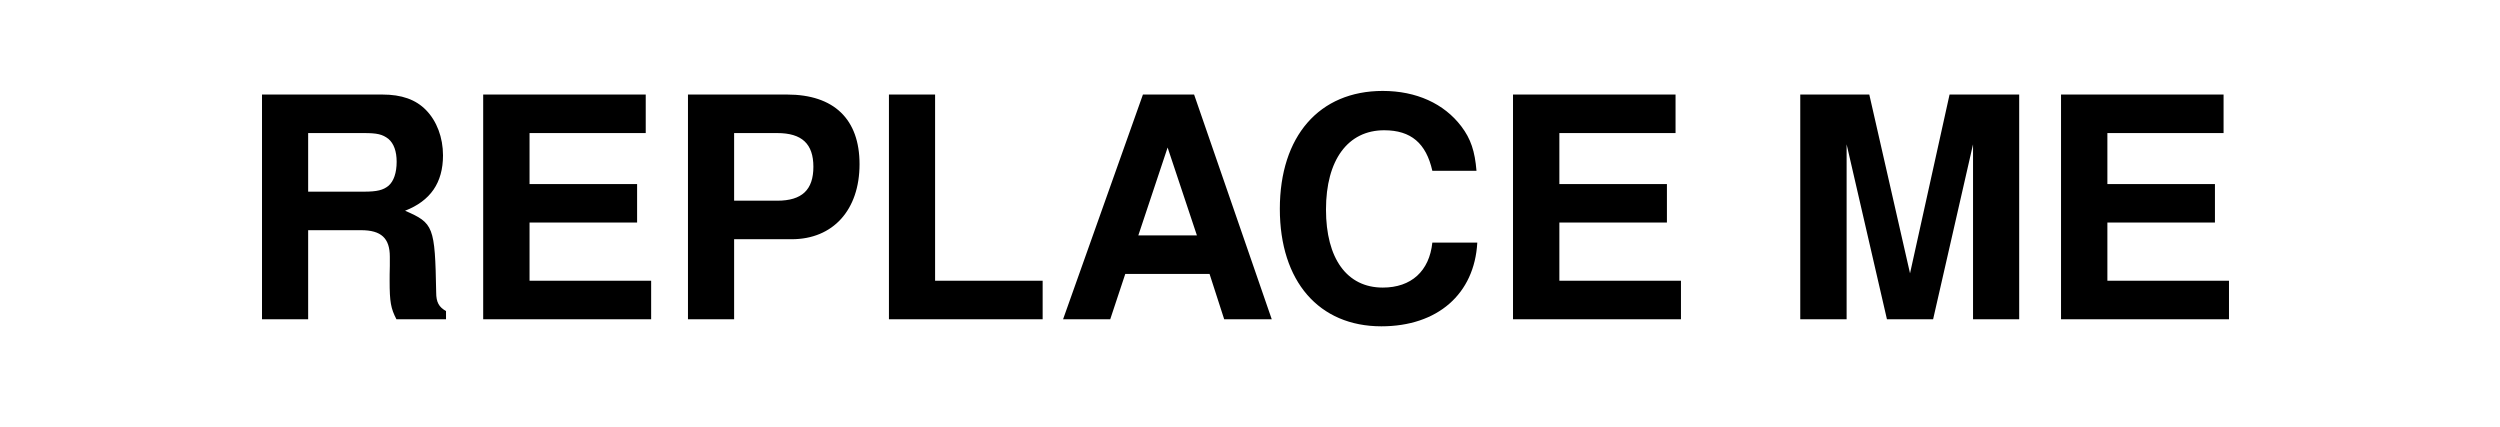
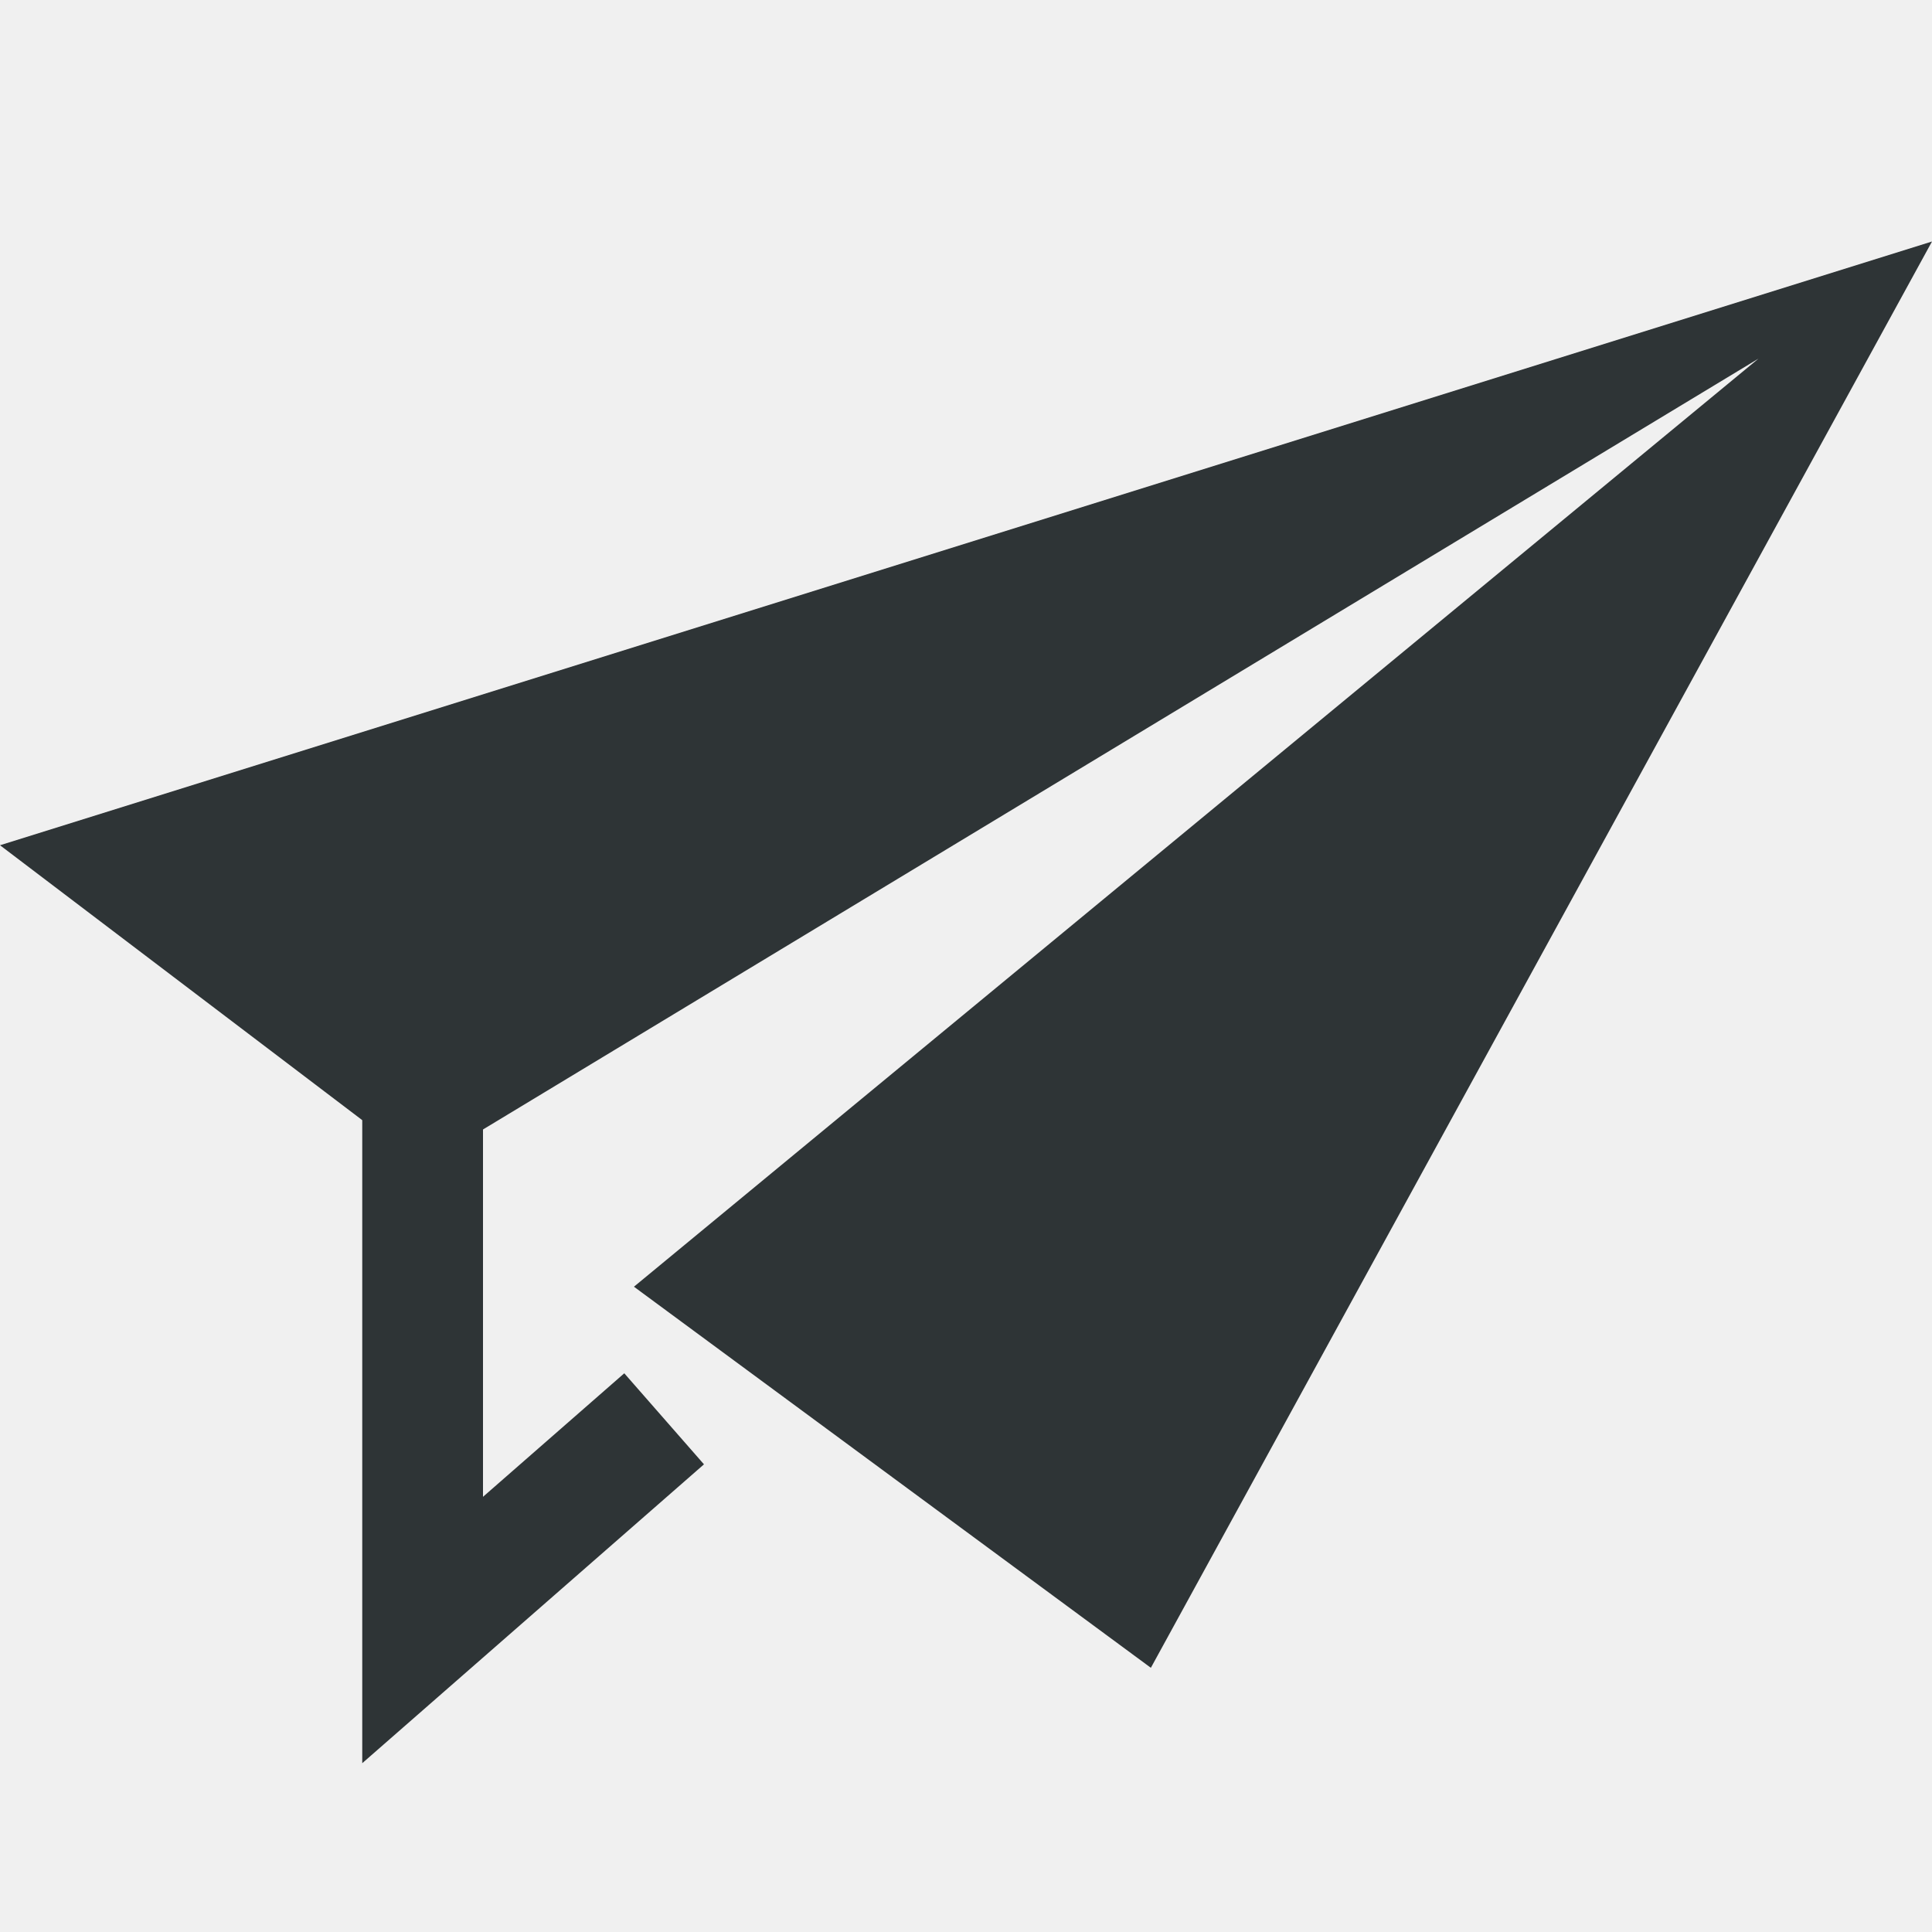
- <svg xmlns="http://www.w3.org/2000/svg" width="457" height="78">
-   <g>
-     <rect fill="#fff" id="canvas_background" height="80" width="459" y="-1" x="-1" />
-     <g display="none" overflow="visible" y="0" x="0" height="100%" width="100%" id="canvasGrid">
-       <rect fill="url(#gridpattern)" stroke-width="0" y="0" x="0" height="100%" width="100%" />
-     </g>
-   </g>
-   <g>
-     <text stroke="#000" transform="matrix(2.347637,0,0,2.347637,-187.0069,-235.8773) " font-weight="bold" xml:space="preserve" text-anchor="start" font-family="Helvetica, Arial, sans-serif" font-size="24" id="svg_2" y="125.336" x="98.137" stroke-width="0" fill="#000000">REPLACE ME</text>
+ <svg xmlns="http://www.w3.org/2000/svg" width="16" height="16">
+   <g fill="#2e3436">
+     <path d="M16 2L0 7l3.5 2.656L14.563 2.97 5.25 10.656l4.281 3.156z" />
+     <path d="M3 8.5v6.102l2.83-2.475-.66-.754L4 12.396V8.5z" fill-rule="evenodd" font-family="sans-serif" font-weight="400" overflow="visible" style="font-feature-settings:normal;font-variant-alternates:normal;font-variant-caps:normal;font-variant-ligatures:normal;font-variant-numeric:normal;font-variant-position:normal;isolation:auto;mix-blend-mode:normal;shape-padding:0;text-decoration-color:#000;text-decoration-line:none;text-decoration-style:solid;text-indent:0;text-orientation:mixed;text-transform:none" />
  </g>
</svg>
